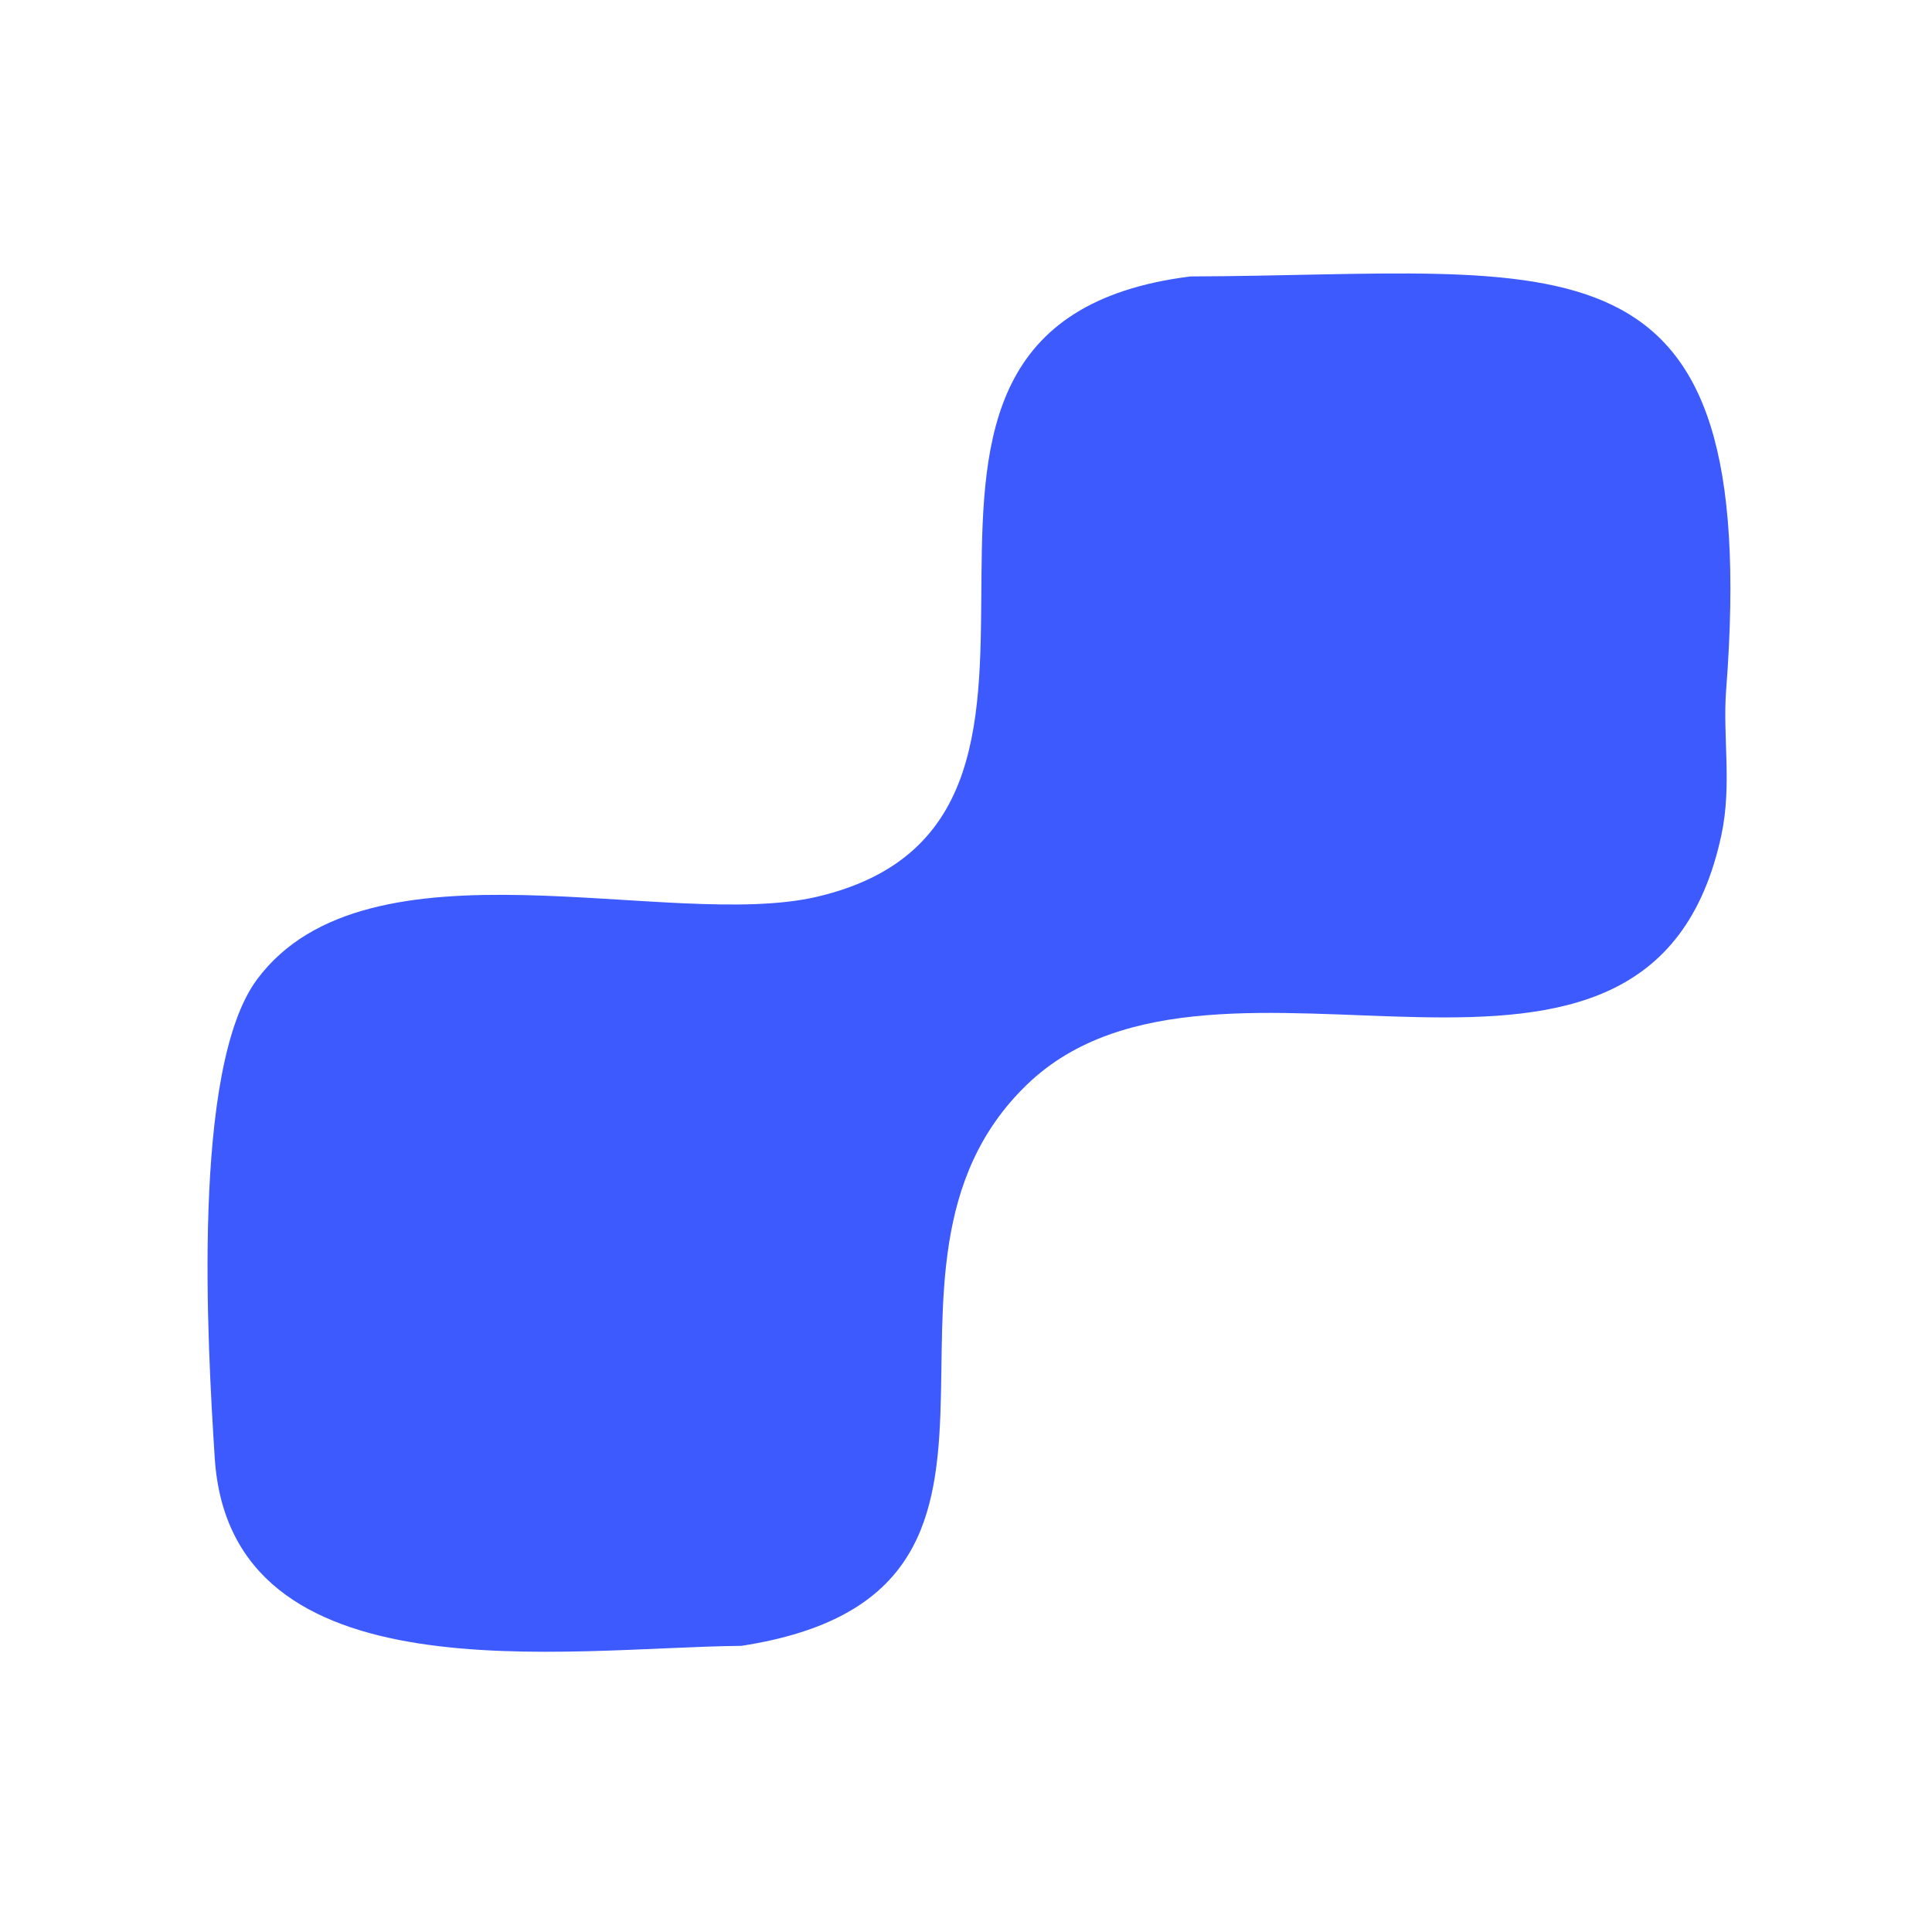
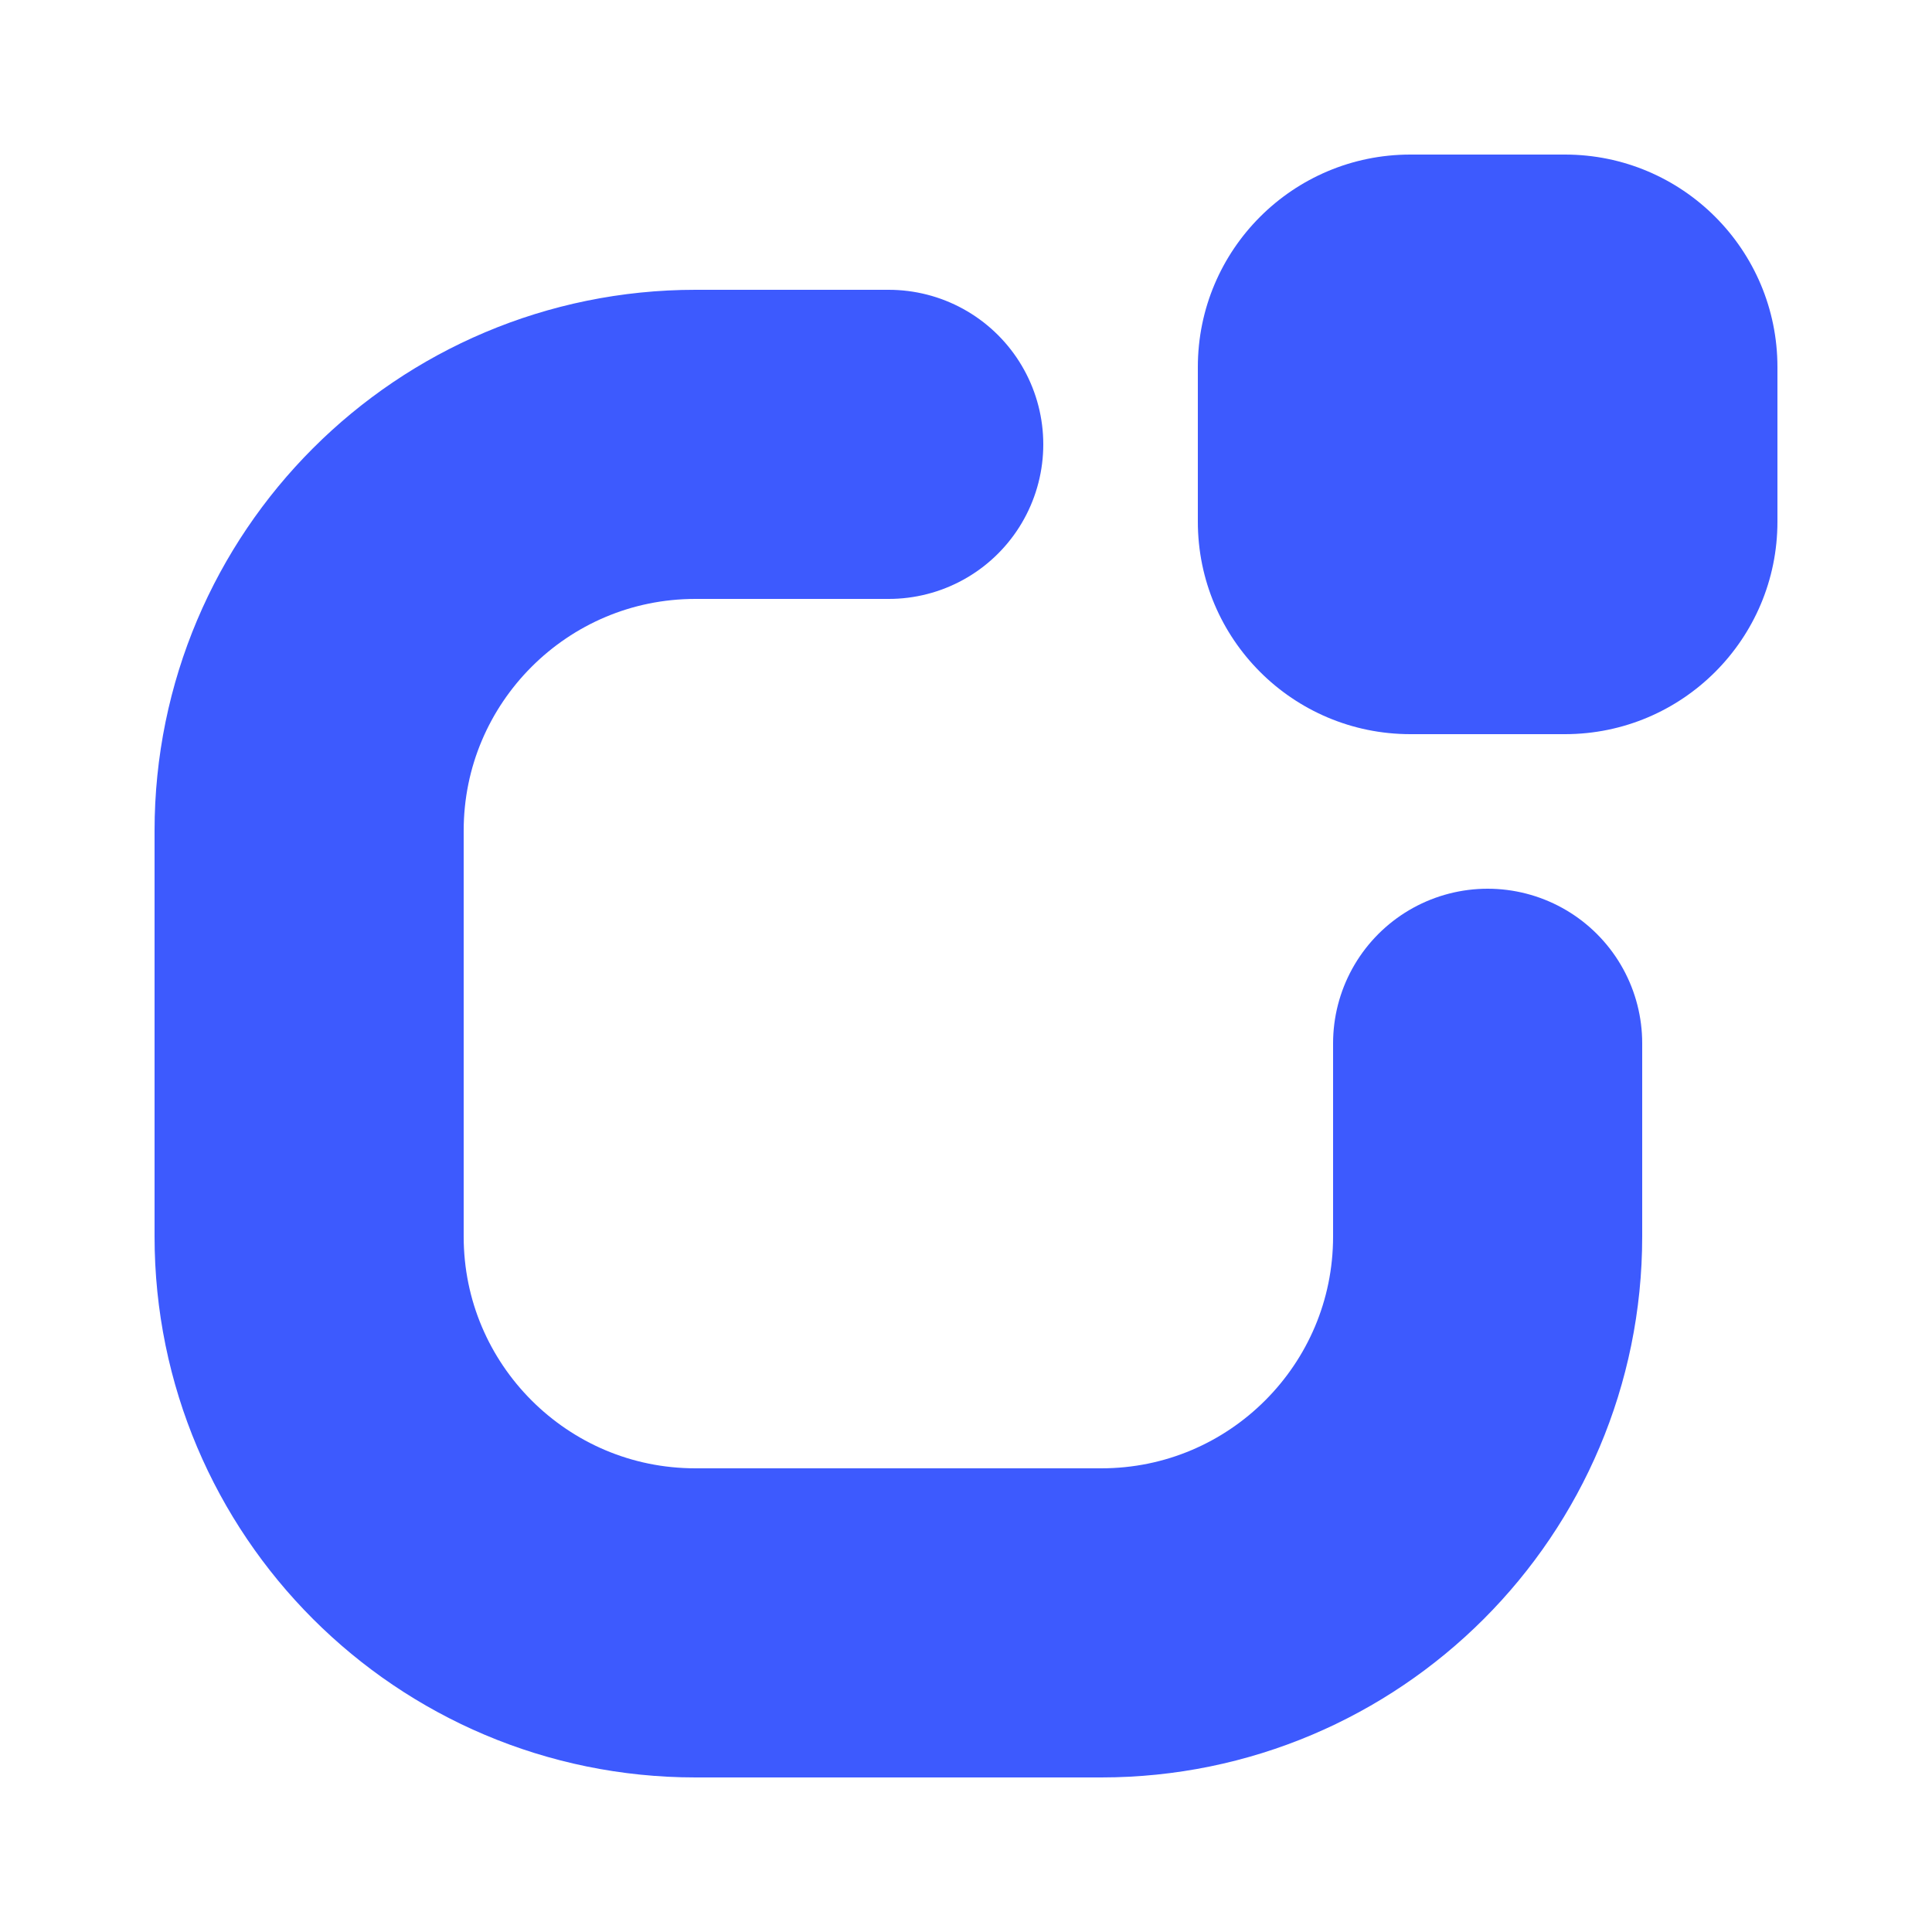
- <svg xmlns="http://www.w3.org/2000/svg" viewBox="0 0 264 264" fill="none" role="img" aria-label="VoxTi Labs">
-   <g transform="translate(-44 -252)" fill-rule="evenodd">
-     <path fill="#3D5AFE" d="M206.679 289.775C257.789 289.601 284.852 281.523 279.868 346.337C279.389 352.557 280.675 359.231 279.242 365.998C269.455 412.237 210.457 375.007 184.332 400.204C157.89 425.707 192.213 469.65 145.32 476.898C121.332 477.118 75.451 484.333 73.34 451.18C72.361 435.806 70.122 397.956 79.119 385.837C94.272 365.426 135.524 379.282 155.691 374.527C201.88 363.636 152.303 296.54 206.679 289.775Z" />
+ <svg xmlns="http://www.w3.org/2000/svg" viewBox="0 0 200 200" fill="none" role="img" aria-label="SentryCore">
+   <g transform="translate(16.00 16.00) scale(1)" fill="none">
+     <path d="M 138 92 L 138 112 A 40 40 0 0 1 98 152 L 56 152 A 40 40 0 0 1 16 112 L 16 70 A 40 40 0 0 1 56 30 L 76 30" stroke="#3D5AFE" stroke-width="32.0" stroke-linecap="round" />
+     <rect x="108" y="0" width="60" height="60" rx="22" fill="#3D5AFE" />
  </g>
</svg>
